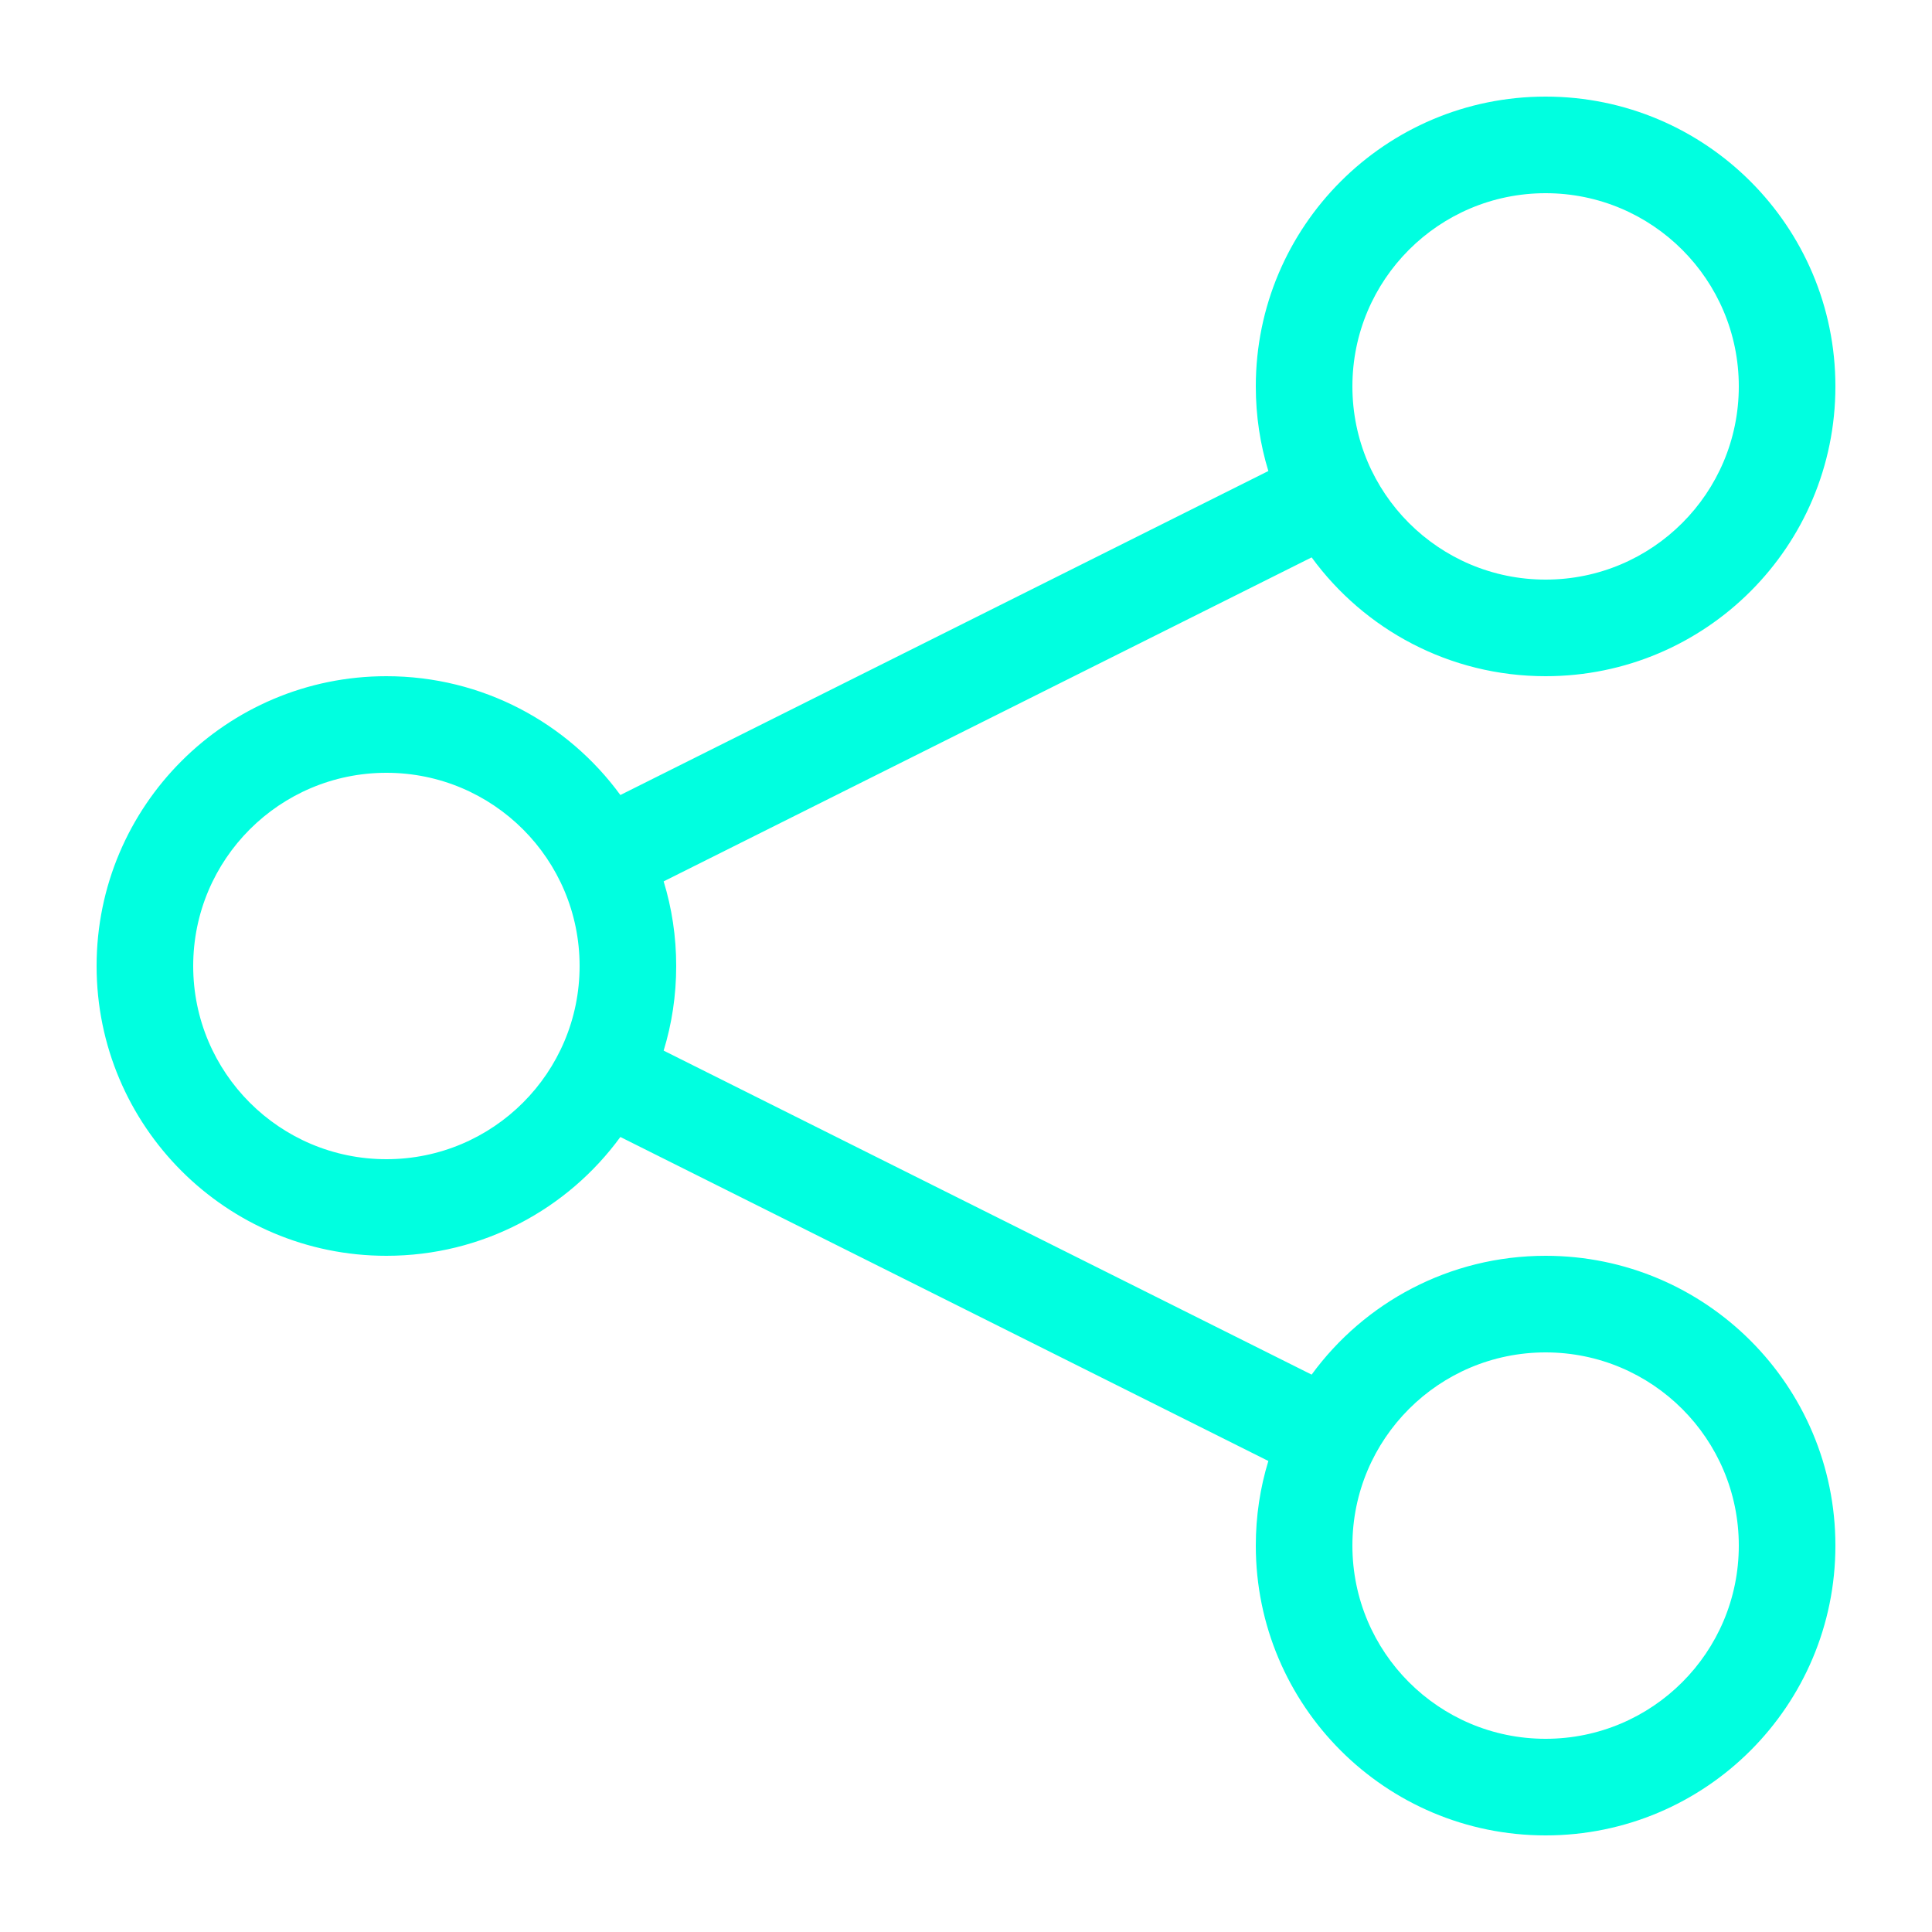
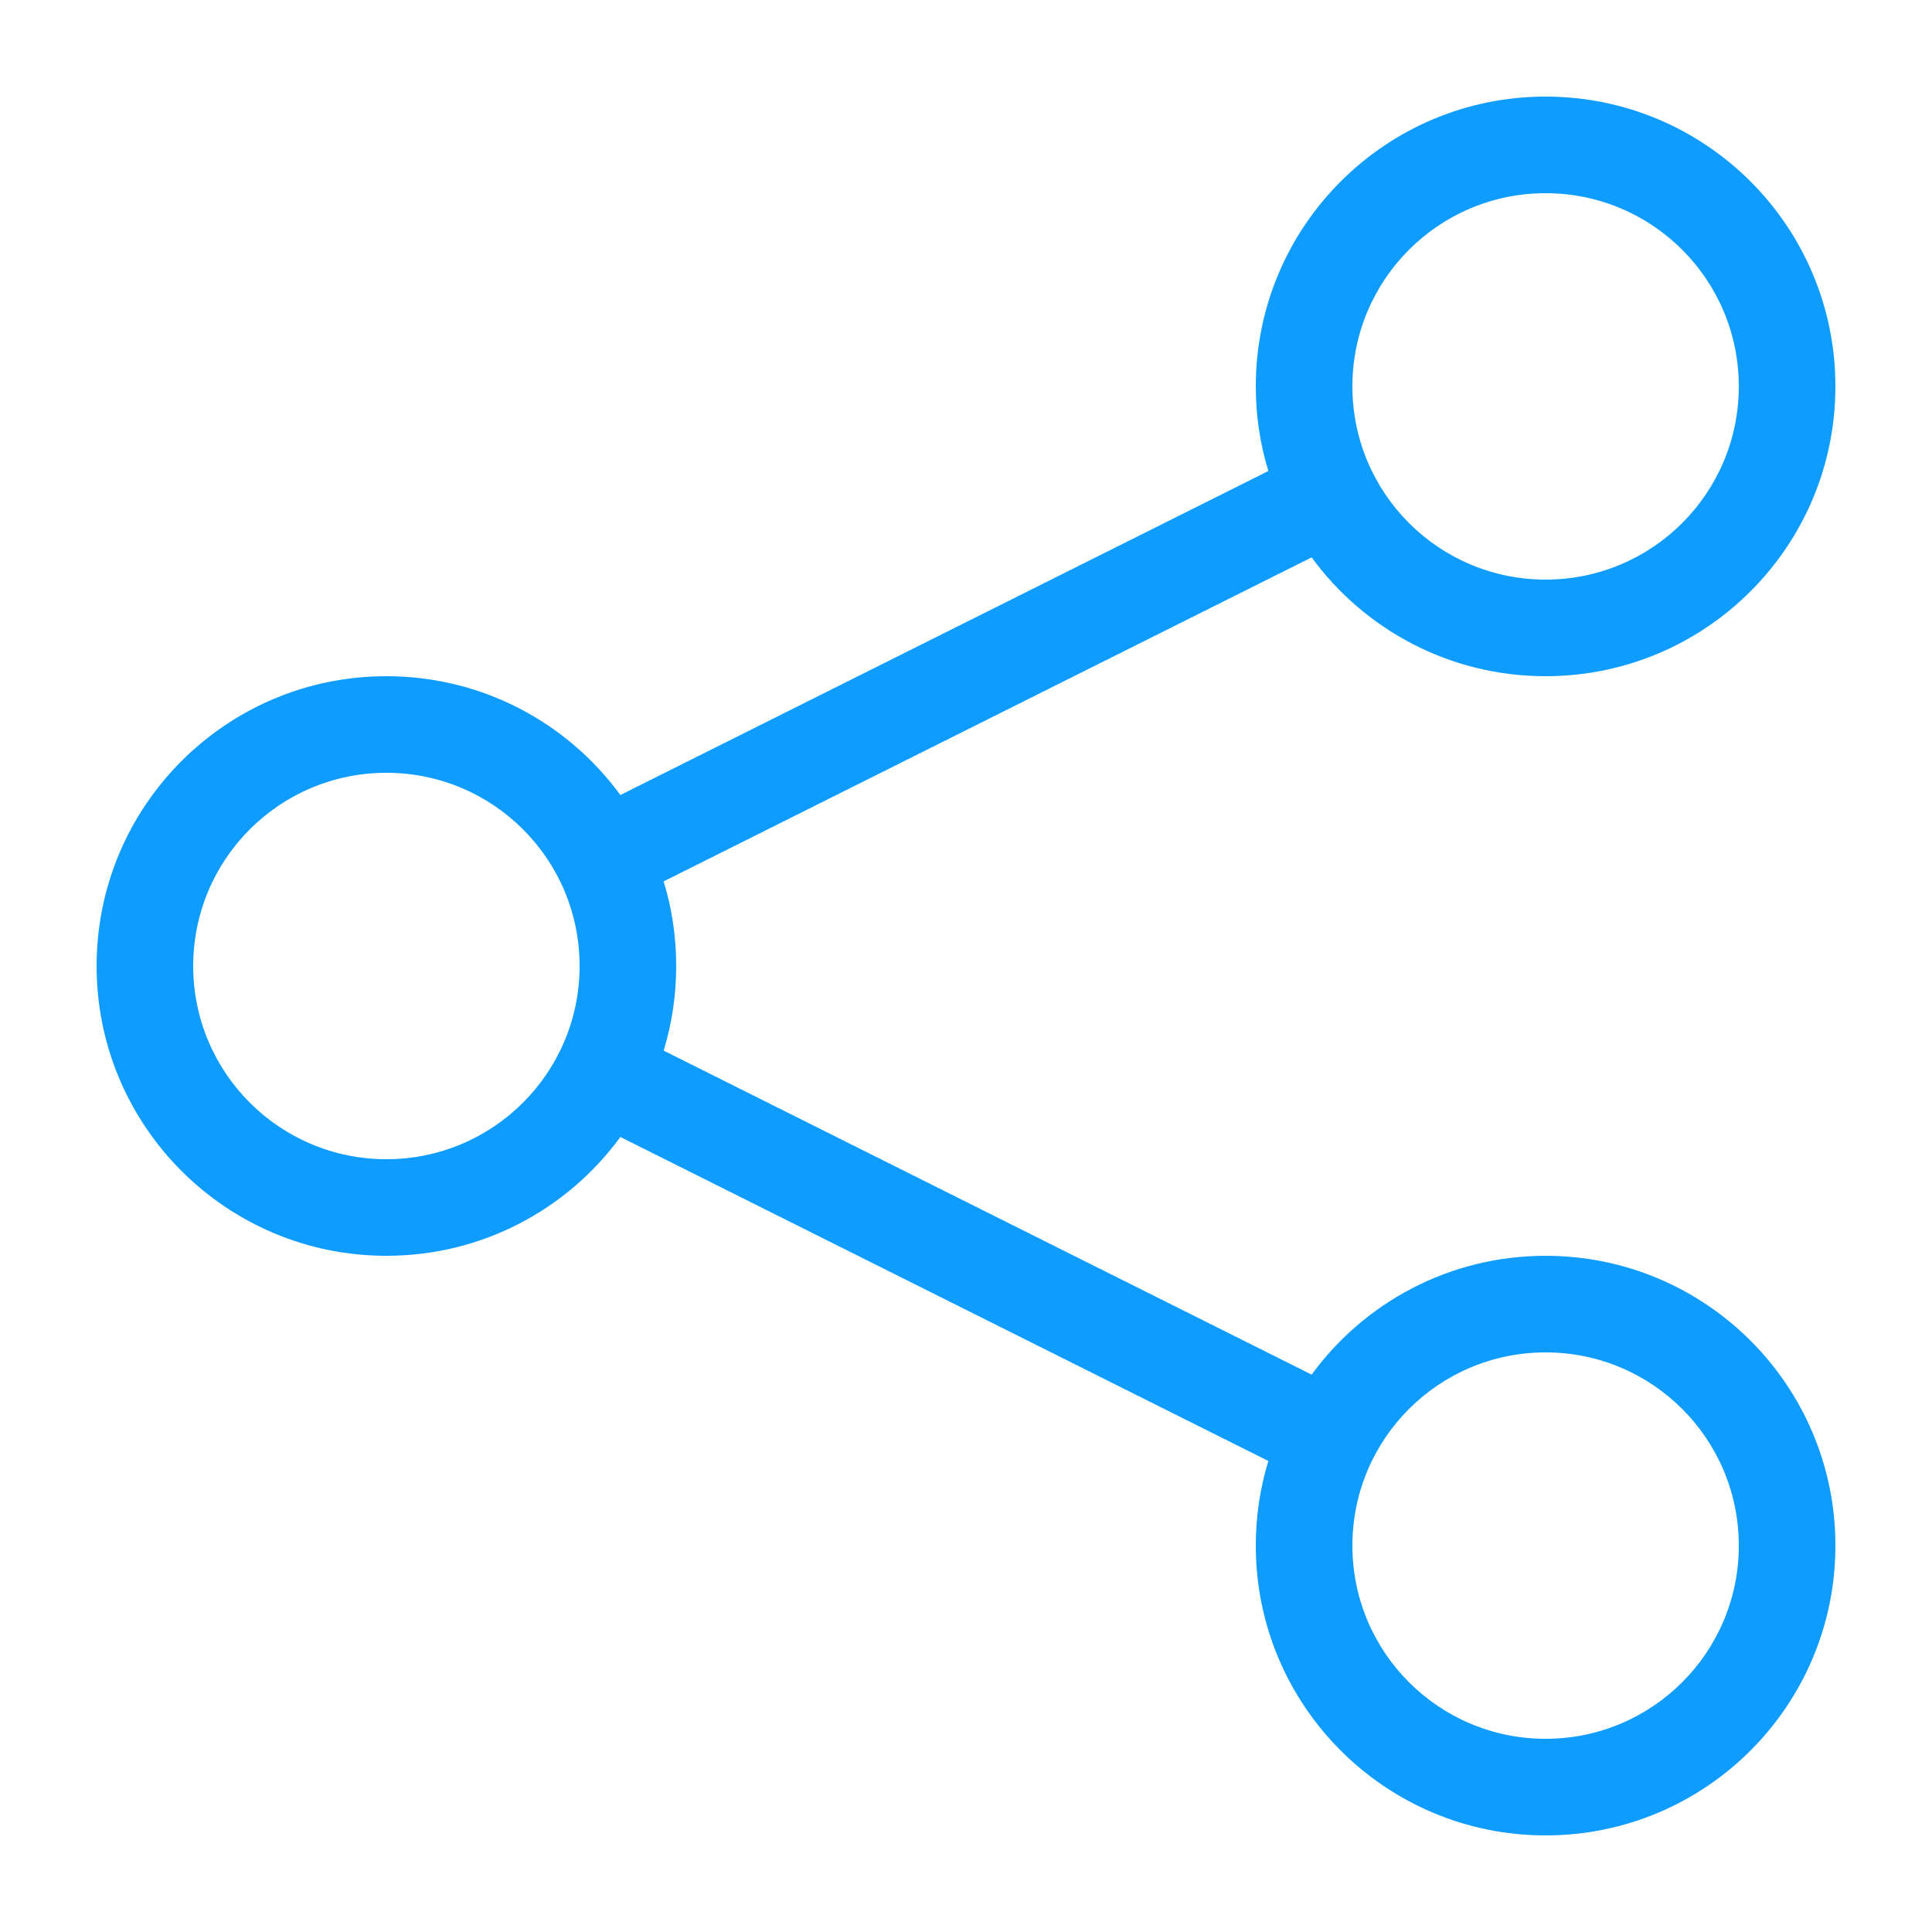
<svg xmlns="http://www.w3.org/2000/svg" width="20" height="20" viewBox="0 0 20 20" fill="none">
-   <path fill-rule="evenodd" clip-rule="evenodd" d="M16 7C17.657 7 19 5.657 19 4C19 2.343 17.657 1 16 1C14.343 1 13 2.343 13 4C13 4.305 13.045 4.599 13.13 4.876L6.422 8.23C5.877 7.484 4.995 7 4 7C2.343 7 1 8.343 1 10C1 11.657 2.343 13 4 13C4.995 13 5.877 12.516 6.422 11.77L13.13 15.124C13.045 15.401 13 15.695 13 16C13 17.657 14.343 19 16 19C17.657 19 19 17.657 19 16C19 14.343 17.657 13 16 13C15.005 13 14.123 13.484 13.578 14.23L6.87 10.876C6.955 10.599 7 10.305 7 10C7 9.695 6.955 9.401 6.87 9.124L13.578 5.77C14.123 6.516 15.005 7 16 7ZM16 6C17.105 6 18 5.105 18 4C18 2.895 17.105 2 16 2C14.895 2 14 2.895 14 4C14 5.105 14.895 6 16 6ZM16 18C17.105 18 18 17.105 18 16C18 14.895 17.105 14 16 14C14.895 14 14 14.895 14 16C14 17.105 14.895 18 16 18ZM6 10C6 11.105 5.105 12 4 12C2.895 12 2 11.105 2 10C2 8.895 2.895 8 4 8C5.105 8 6 8.895 6 10Z" fill="#00FFE0" />
+   <path fill-rule="evenodd" clip-rule="evenodd" d="M16 7C17.657 7 19 5.657 19 4C19 2.343 17.657 1 16 1C14.343 1 13 2.343 13 4C13 4.305 13.045 4.599 13.13 4.876L6.422 8.23C5.877 7.484 4.995 7 4 7C2.343 7 1 8.343 1 10C1 11.657 2.343 13 4 13C4.995 13 5.877 12.516 6.422 11.77L13.13 15.124C13.045 15.401 13 15.695 13 16C13 17.657 14.343 19 16 19C17.657 19 19 17.657 19 16C19 14.343 17.657 13 16 13C15.005 13 14.123 13.484 13.578 14.23L6.87 10.876C6.955 10.599 7 10.305 7 10C7 9.695 6.955 9.401 6.87 9.124L13.578 5.77C14.123 6.516 15.005 7 16 7ZM16 6C17.105 6 18 5.105 18 4C18 2.895 17.105 2 16 2C14.895 2 14 2.895 14 4C14 5.105 14.895 6 16 6ZM16 18C17.105 18 18 17.105 18 16C18 14.895 17.105 14 16 14C14.895 14 14 14.895 14 16C14 17.105 14.895 18 16 18ZM6 10C6 11.105 5.105 12 4 12C2.895 12 2 11.105 2 10C2 8.895 2.895 8 4 8C5.105 8 6 8.895 6 10Z" fill="#0e9cff" />
</svg>
